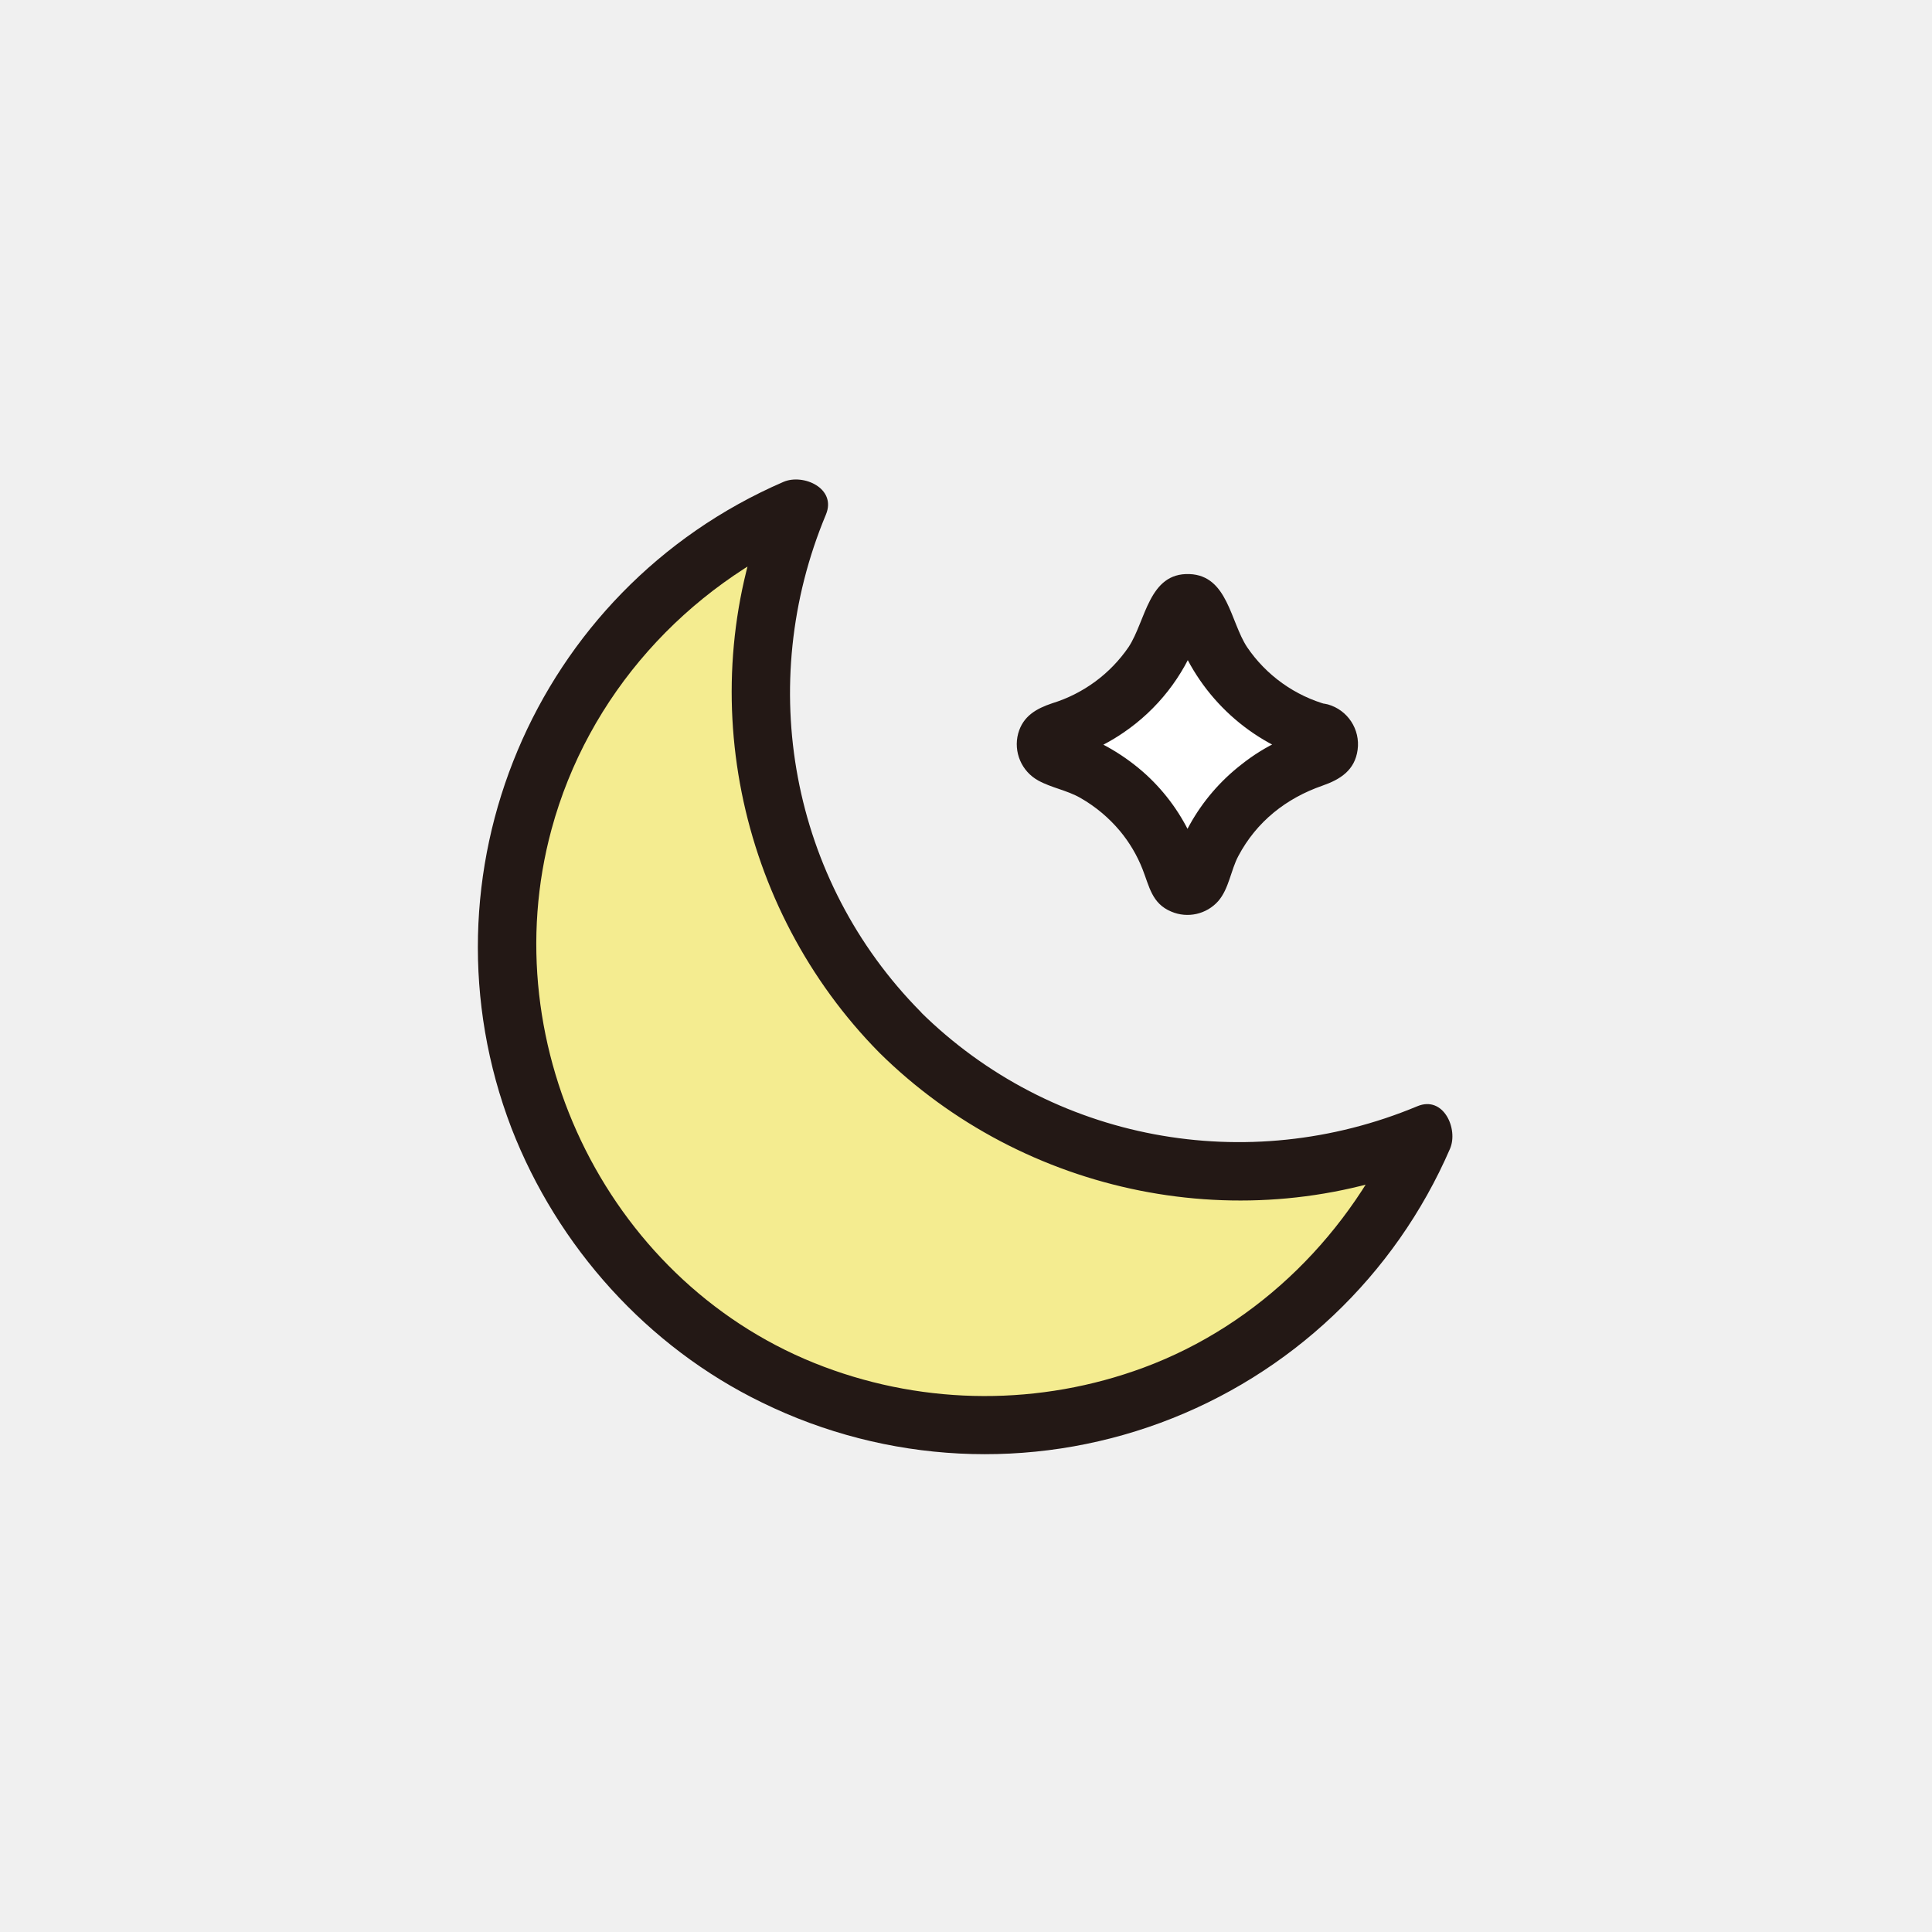
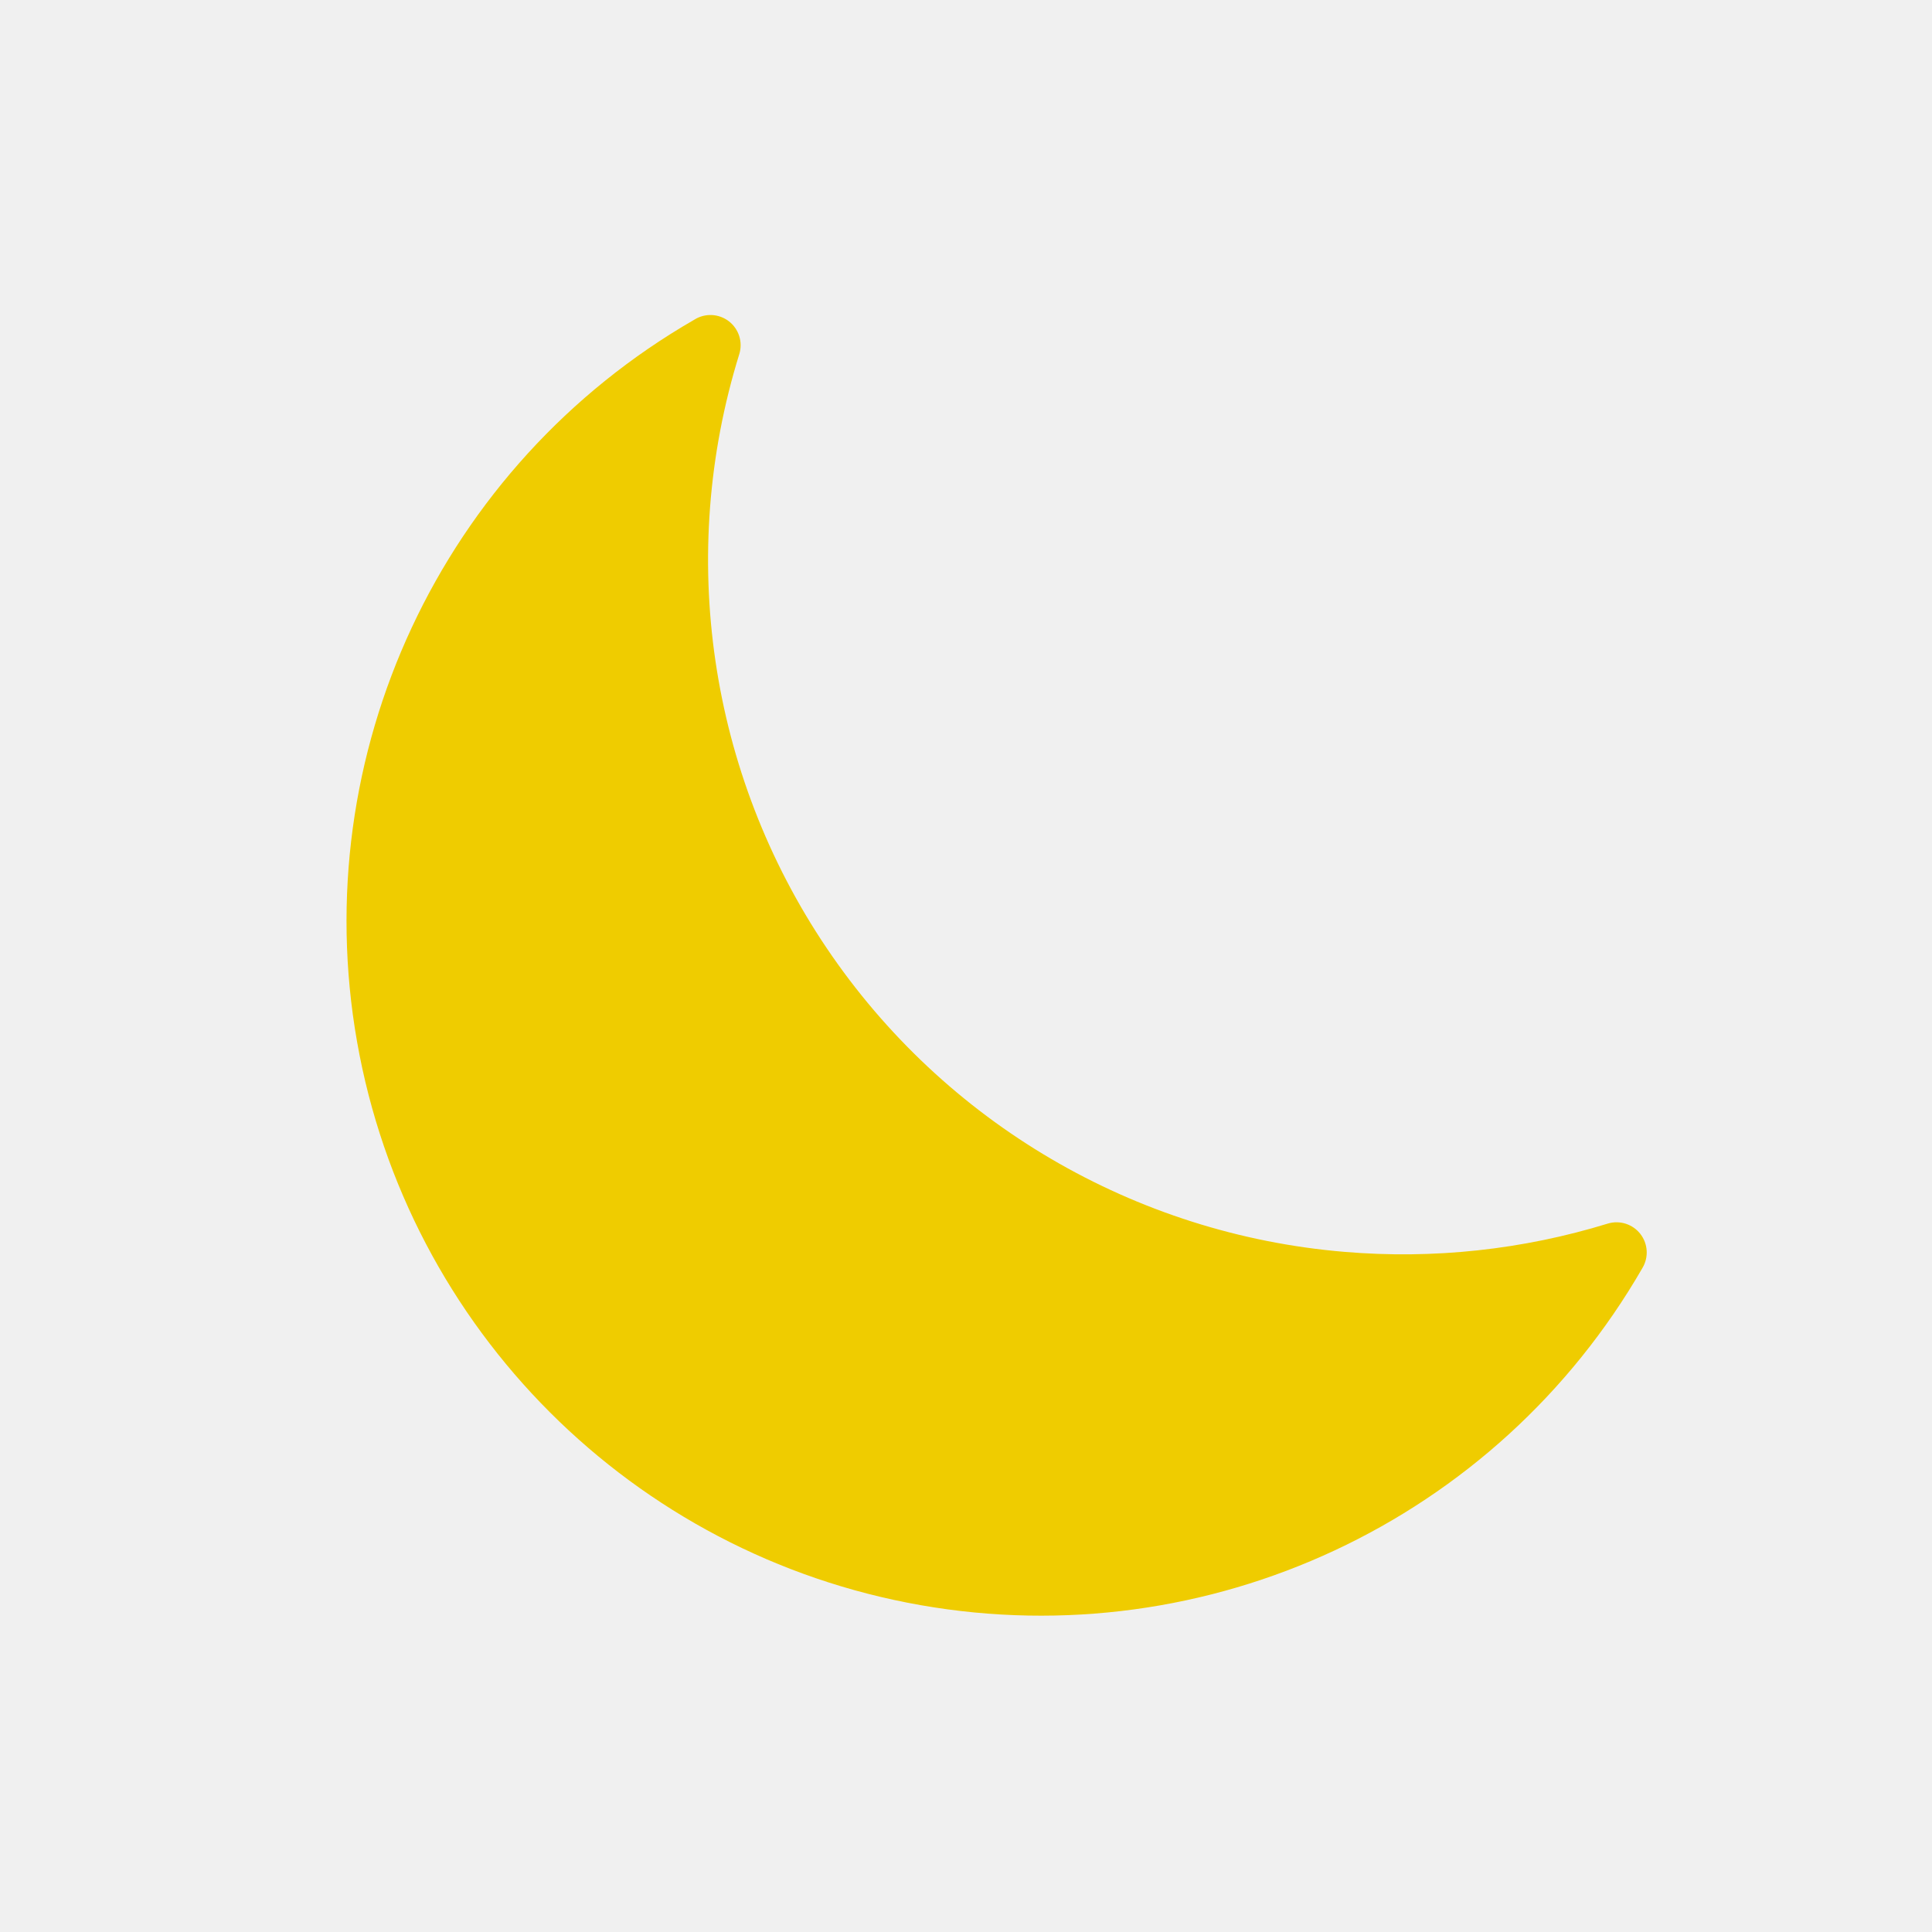
- <svg xmlns="http://www.w3.org/2000/svg" viewBox="0 0 500 500">
+ <svg xmlns="http://www.w3.org/2000/svg" data-name="Layer 1" id="Layer_1" viewBox="0 0 64 64">
  <defs>
-     <style>.cls-1{font-size:161.72px;stroke:#231815;stroke-miterlimit:10;font-family:DINAlternate-Bold, DIN Alternate;font-weight:700;}.cls-1,.cls-2{fill:#fff;}.cls-3{fill:#231815;}.cls-4{fill:#f4ec90;}</style>
+     <style>.cls-1{fill:#efcc00;}</style>
  </defs>
-   <g data-name="图层 1" id="图层_1">
-     <text class="cls-1" transform="translate(-3.4 -30.77)" />
-     <path class="cls-2" d="M341.66,189.62h0a3.19,3.19,0,0,1,0,6.16h0a44.32,44.32,0,0,0-31.28,31.28h0a3.19,3.19,0,0,1-6.16,0h0a44.32,44.32,0,0,0-31.28-31.28h0a3.19,3.19,0,0,1,0-6.16h0a44.32,44.32,0,0,0,31.28-31.28h0a3.19,3.19,0,0,1,6.16,0h0A44.32,44.32,0,0,0,341.66,189.62Z" />
-     <path class="cls-3" d="M339.67,196.85c-3.33-.9,4.21-8.58-1.38-7.91a10.45,10.45,0,0,0-2,.68c-1.72.61-3.42,1.32-5.07,2.07a49.7,49.7,0,0,0-9.93,6.15,51.17,51.17,0,0,0-13.39,15.6c-1.64,3-3.86,6.84-4.32,10.24-.35,2.53-2.14,1.38,3.76,1.38,4.86,0,4.53,1,3.54-2.06a58.81,58.81,0,0,0-2.25-5.78,50.43,50.43,0,0,0-12-16.73,53.52,53.52,0,0,0-18.89-11.12,10.82,10.82,0,0,0-2.74-.83v4.15q-2,5.08.69,4c1.37,0,3.4-1.11,4.7-1.63a50.73,50.73,0,0,0,10.38-5.47,51.2,51.2,0,0,0,19.18-24.48c.49-1.26,1.58-3.32,1.57-4.73h-8.31l.39,1.38a15.23,15.23,0,0,0,1.18,3.36,52.79,52.79,0,0,0,34.94,31.78c9.3,2.66,13.27-11.81,4-14.46a37.08,37.08,0,0,1-21-15c-4.32-6.59-5-18.48-14.87-18.87-10.58-.41-11.3,12.07-15.76,18.87A37.24,37.24,0,0,1,272.33,182c-4.12,1.38-7.58,3.31-8.83,7.84A10.73,10.73,0,0,0,268.7,202c3.45,1.9,7.43,2.51,10.91,4.5a37.86,37.86,0,0,1,10.21,8.53,36.14,36.14,0,0,1,5.86,9.89c1.78,4.51,2.41,8.91,7.44,11a10.65,10.65,0,0,0,12.16-2.72c2.78-3.21,3.23-7.95,5.2-11.66,4.73-8.91,12.35-14.94,21.79-18.22,4.62-1.61,8.37-4,9.08-9.27a10.71,10.71,0,0,0-7.7-11.75C334.32,179.87,330.34,194.34,339.67,196.85Z" />
-     <path class="cls-4" d="M232.91,267.09a123.76,123.76,0,0,1-26.4-135.9,123.73,123.73,0,1,0,162.3,162.3A123.76,123.76,0,0,1,232.91,267.09Z" />
-     <path class="cls-3" d="M238.21,261.79c-33.59-34-42.83-84.64-24.47-128.6,2.86-6.84-5.89-10.69-11-8.47A131.16,131.16,0,0,0,132.38,292c11.92,30.67,35.16,56.58,64.88,71a131.16,131.16,0,0,0,178-65.7c2.2-5.09-1.65-13.86-8.47-11-44,18.36-94.59,9.12-128.6-24.47-6.88-6.79-17.49,3.81-10.61,10.61,37.45,37,94.45,48.68,143.2,28.33l-8.47-11c-12.64,29.21-36.37,53.08-66.4,64.19a118.32,118.32,0,0,1-82.67-.24c-55.18-20.73-85.84-82.55-70.51-139.07,9.41-34.71,34.67-62.69,67.55-76.91l-11-8.47c-20.35,48.74-8.66,105.75,28.33,143.2C234.4,279.27,245,268.66,238.21,261.79Z" />
-   </g>
+   <path class="cls-1" d="M44.54,41.47A23,23,0,0,1,24.49,11.73,1,1,0,0,0,23,10.59,23,23,0,1,0,54.41,42a1,1,0,0,0-1.14-1.47A23.06,23.06,0,0,1,44.54,41.47Z" />
</svg>
